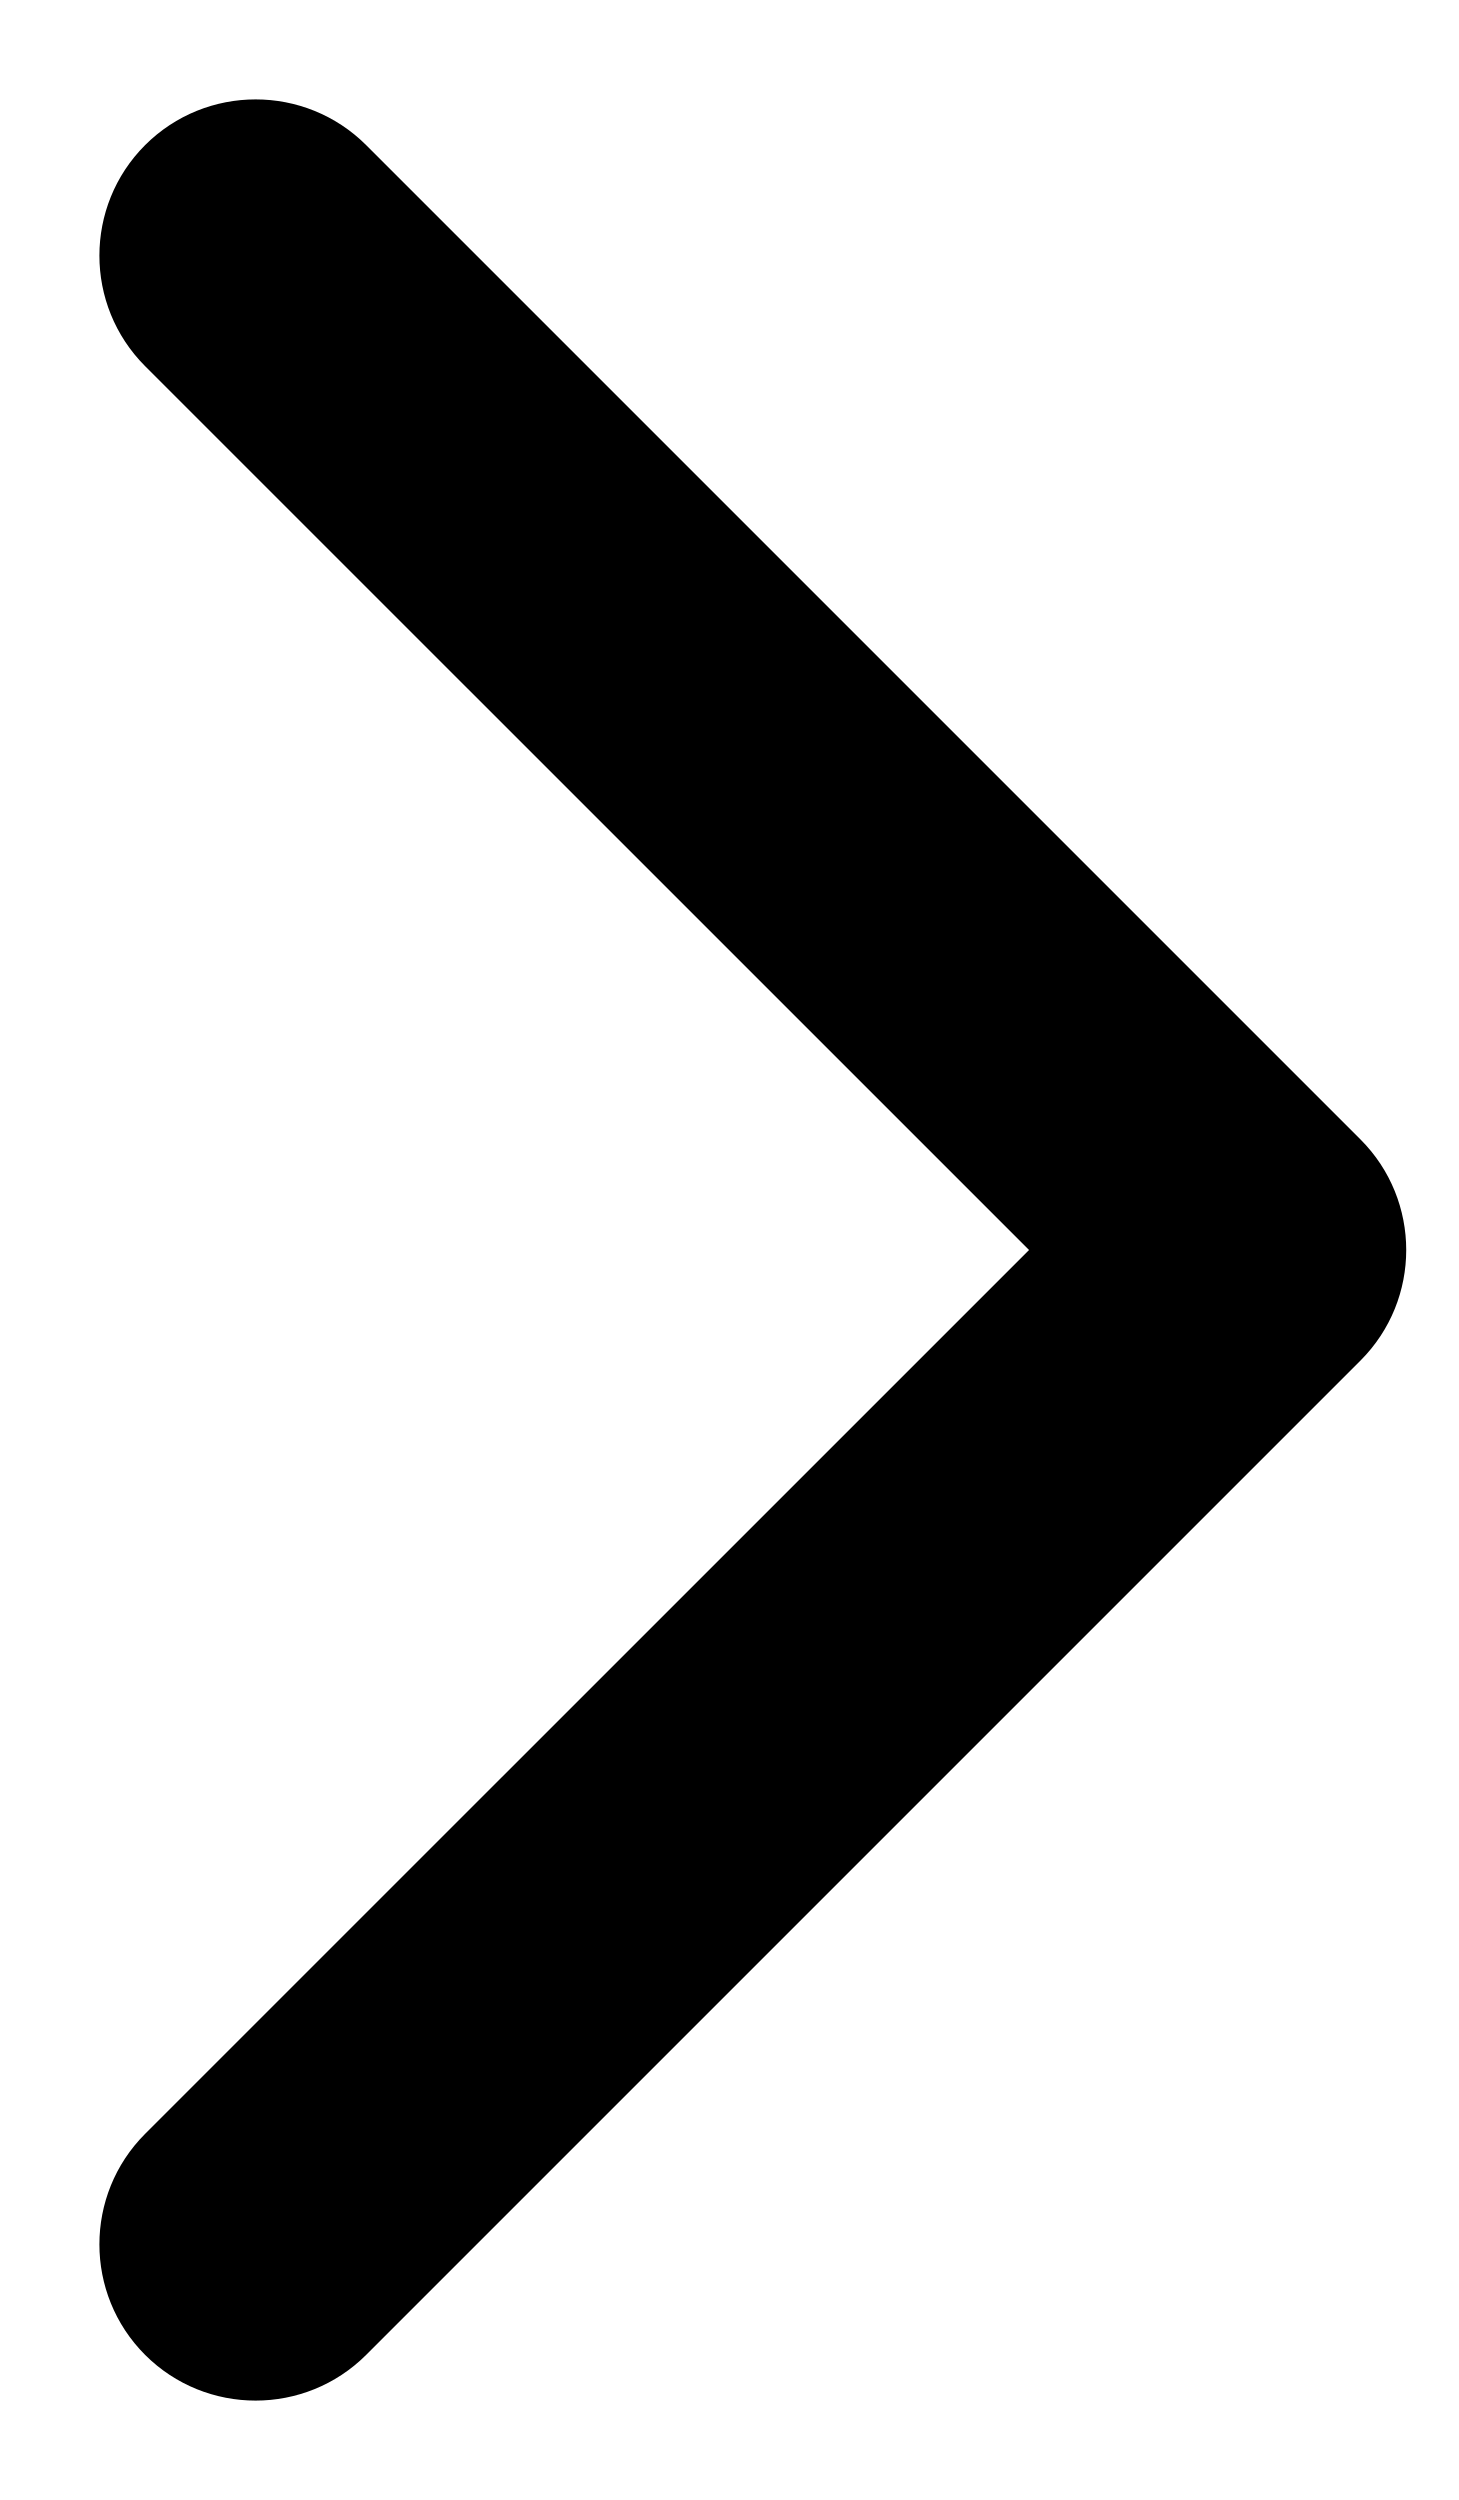
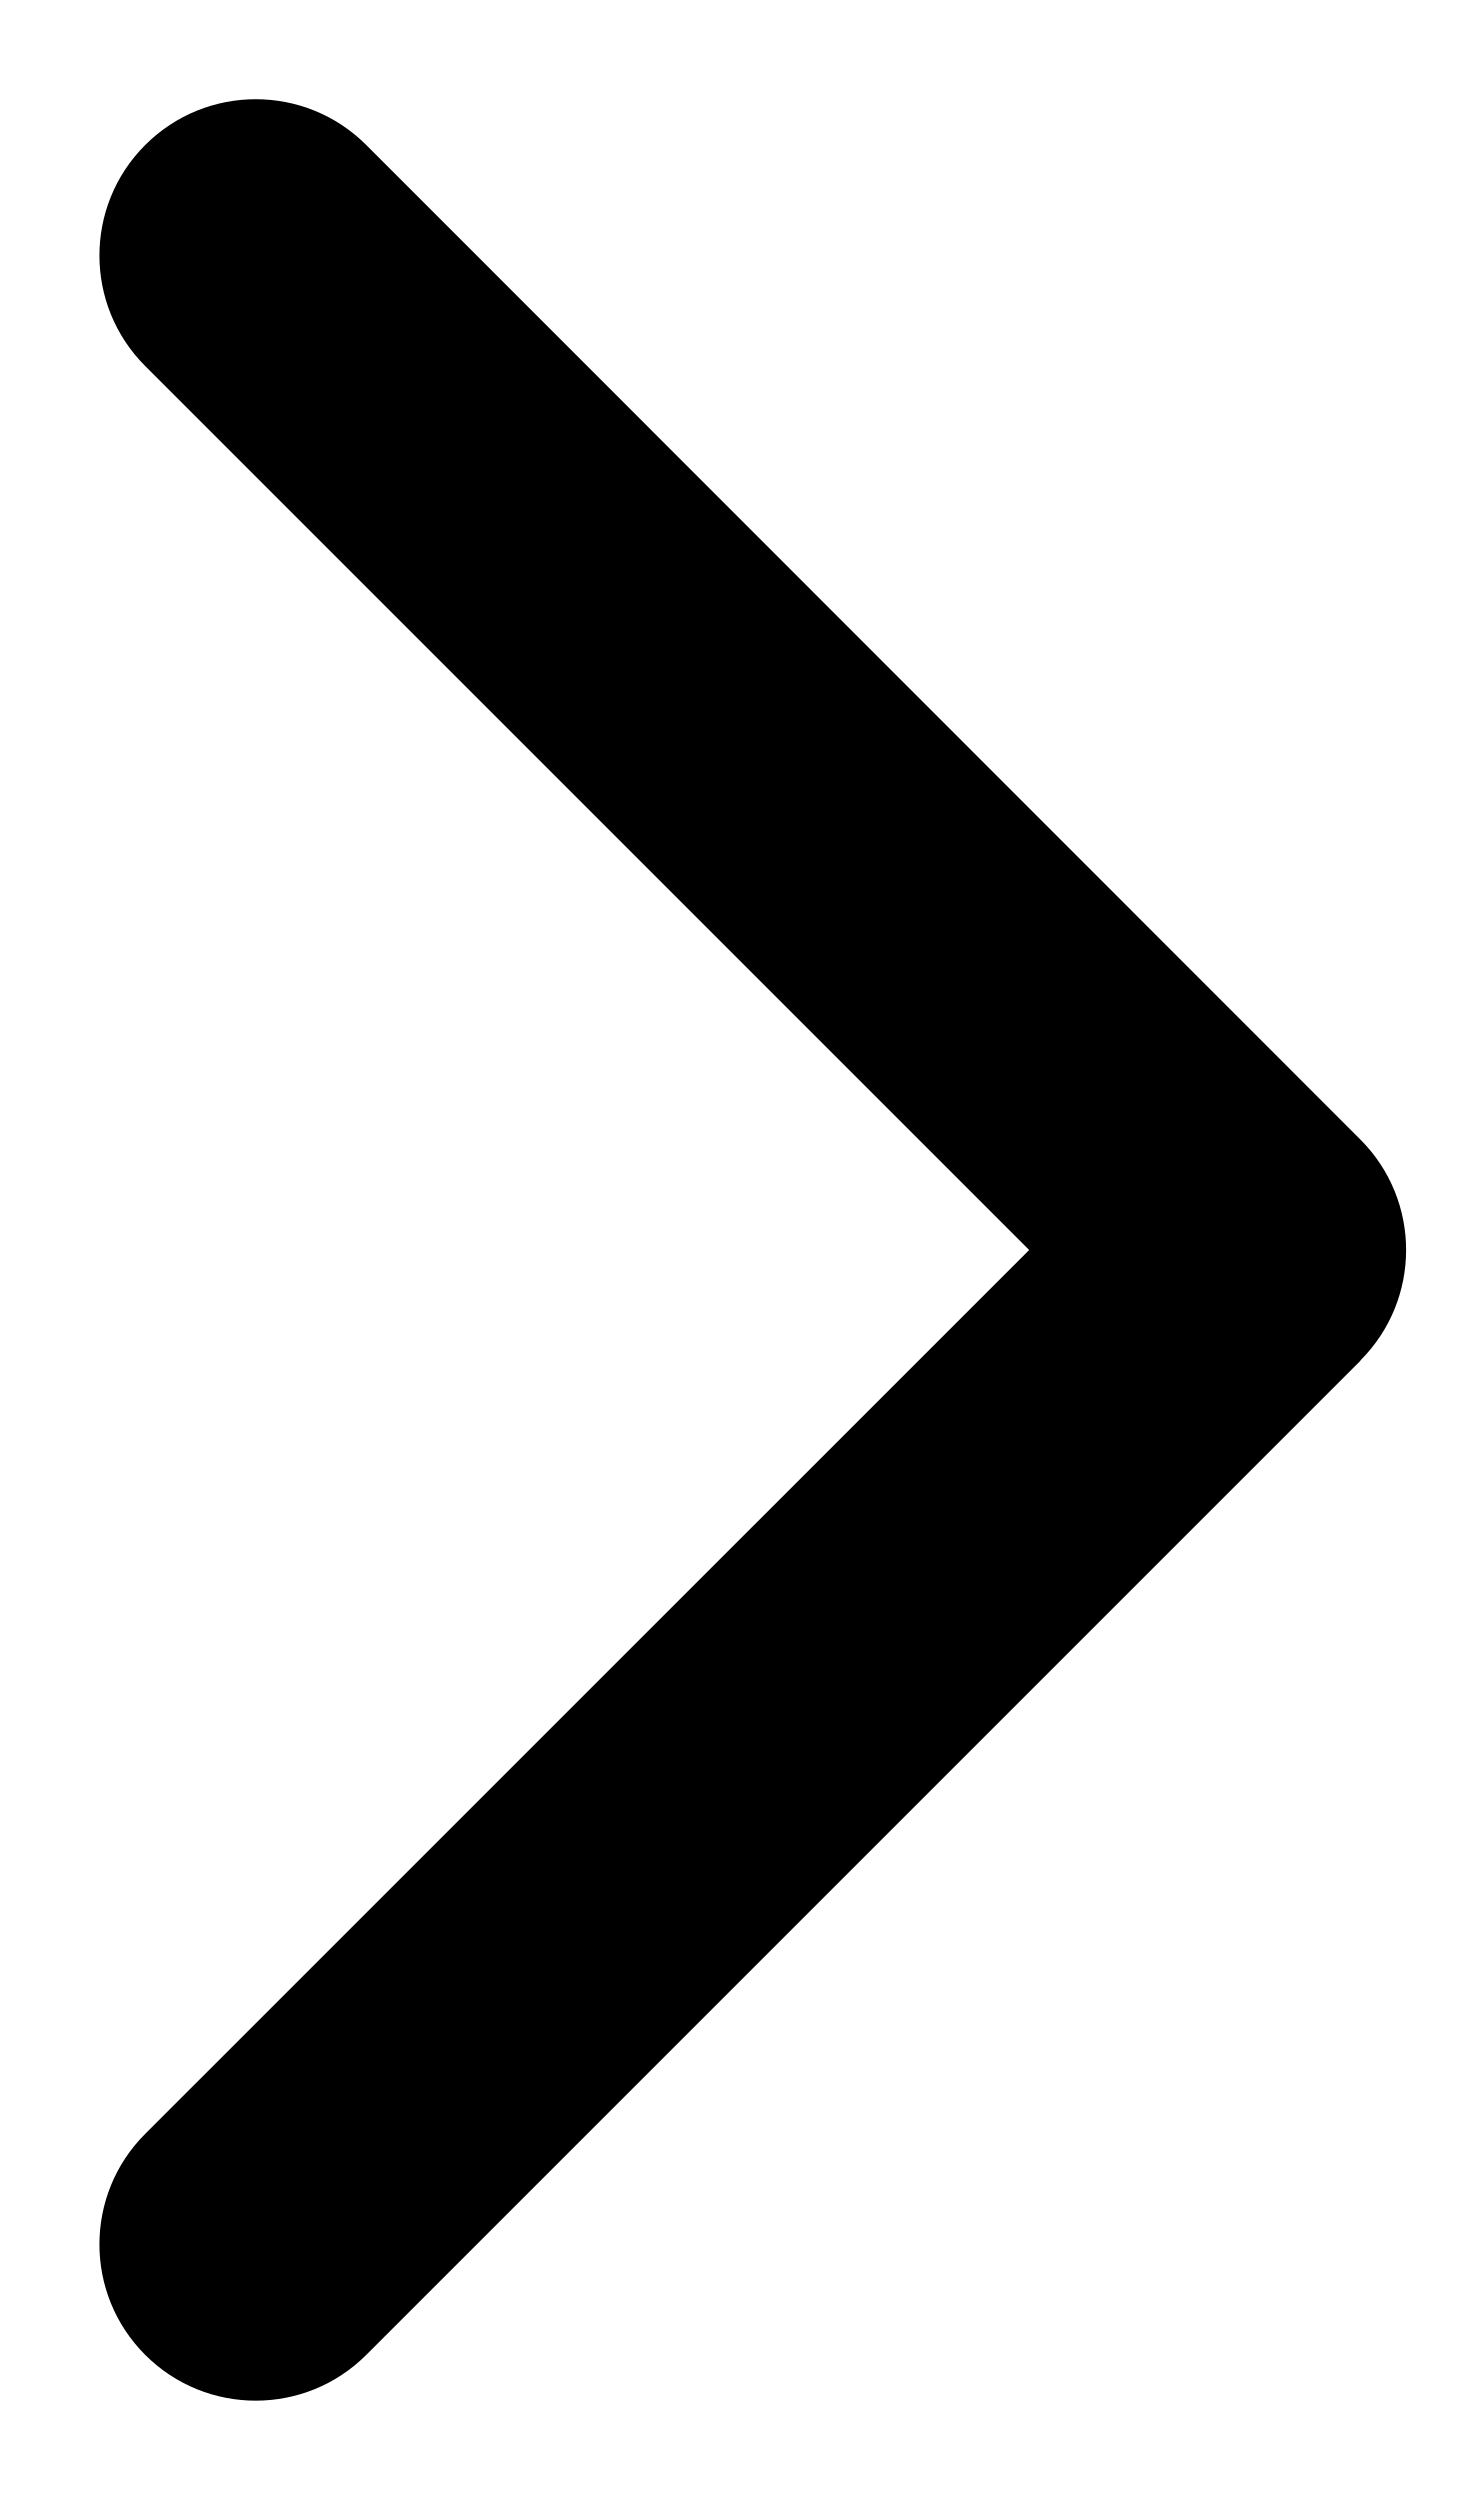
- <svg xmlns="http://www.w3.org/2000/svg" width="14" height="24" viewBox="0 0 14 24" fill="none">
-   <path d="M13.061 13.061C13.646 12.475 13.646 11.525 13.061 10.939L3.515 1.393C2.929 0.808 1.979 0.808 1.393 1.393C0.808 1.979 0.808 2.929 1.393 3.515L9.879 12L1.393 20.485C0.808 21.071 0.808 22.021 1.393 22.607C1.979 23.192 2.929 23.192 3.515 22.607L13.061 13.061ZM11 13.5L12 13.5L12 10.5L11 10.5L11 13.5Z" fill="black" />
+ <svg xmlns="http://www.w3.org/2000/svg" width="14" height="24" fill="none">
+   <path d="M13.06 13.06a1.5 1.5 0 000-2.12L3.516 1.392a1.5 1.5 0 10-2.122 2.122L9.88 12l-8.486 8.485a1.5 1.5 0 102.122 2.122l9.546-9.546zM11 13.5h1v-3h-1v3z" fill="#000" />
</svg>
